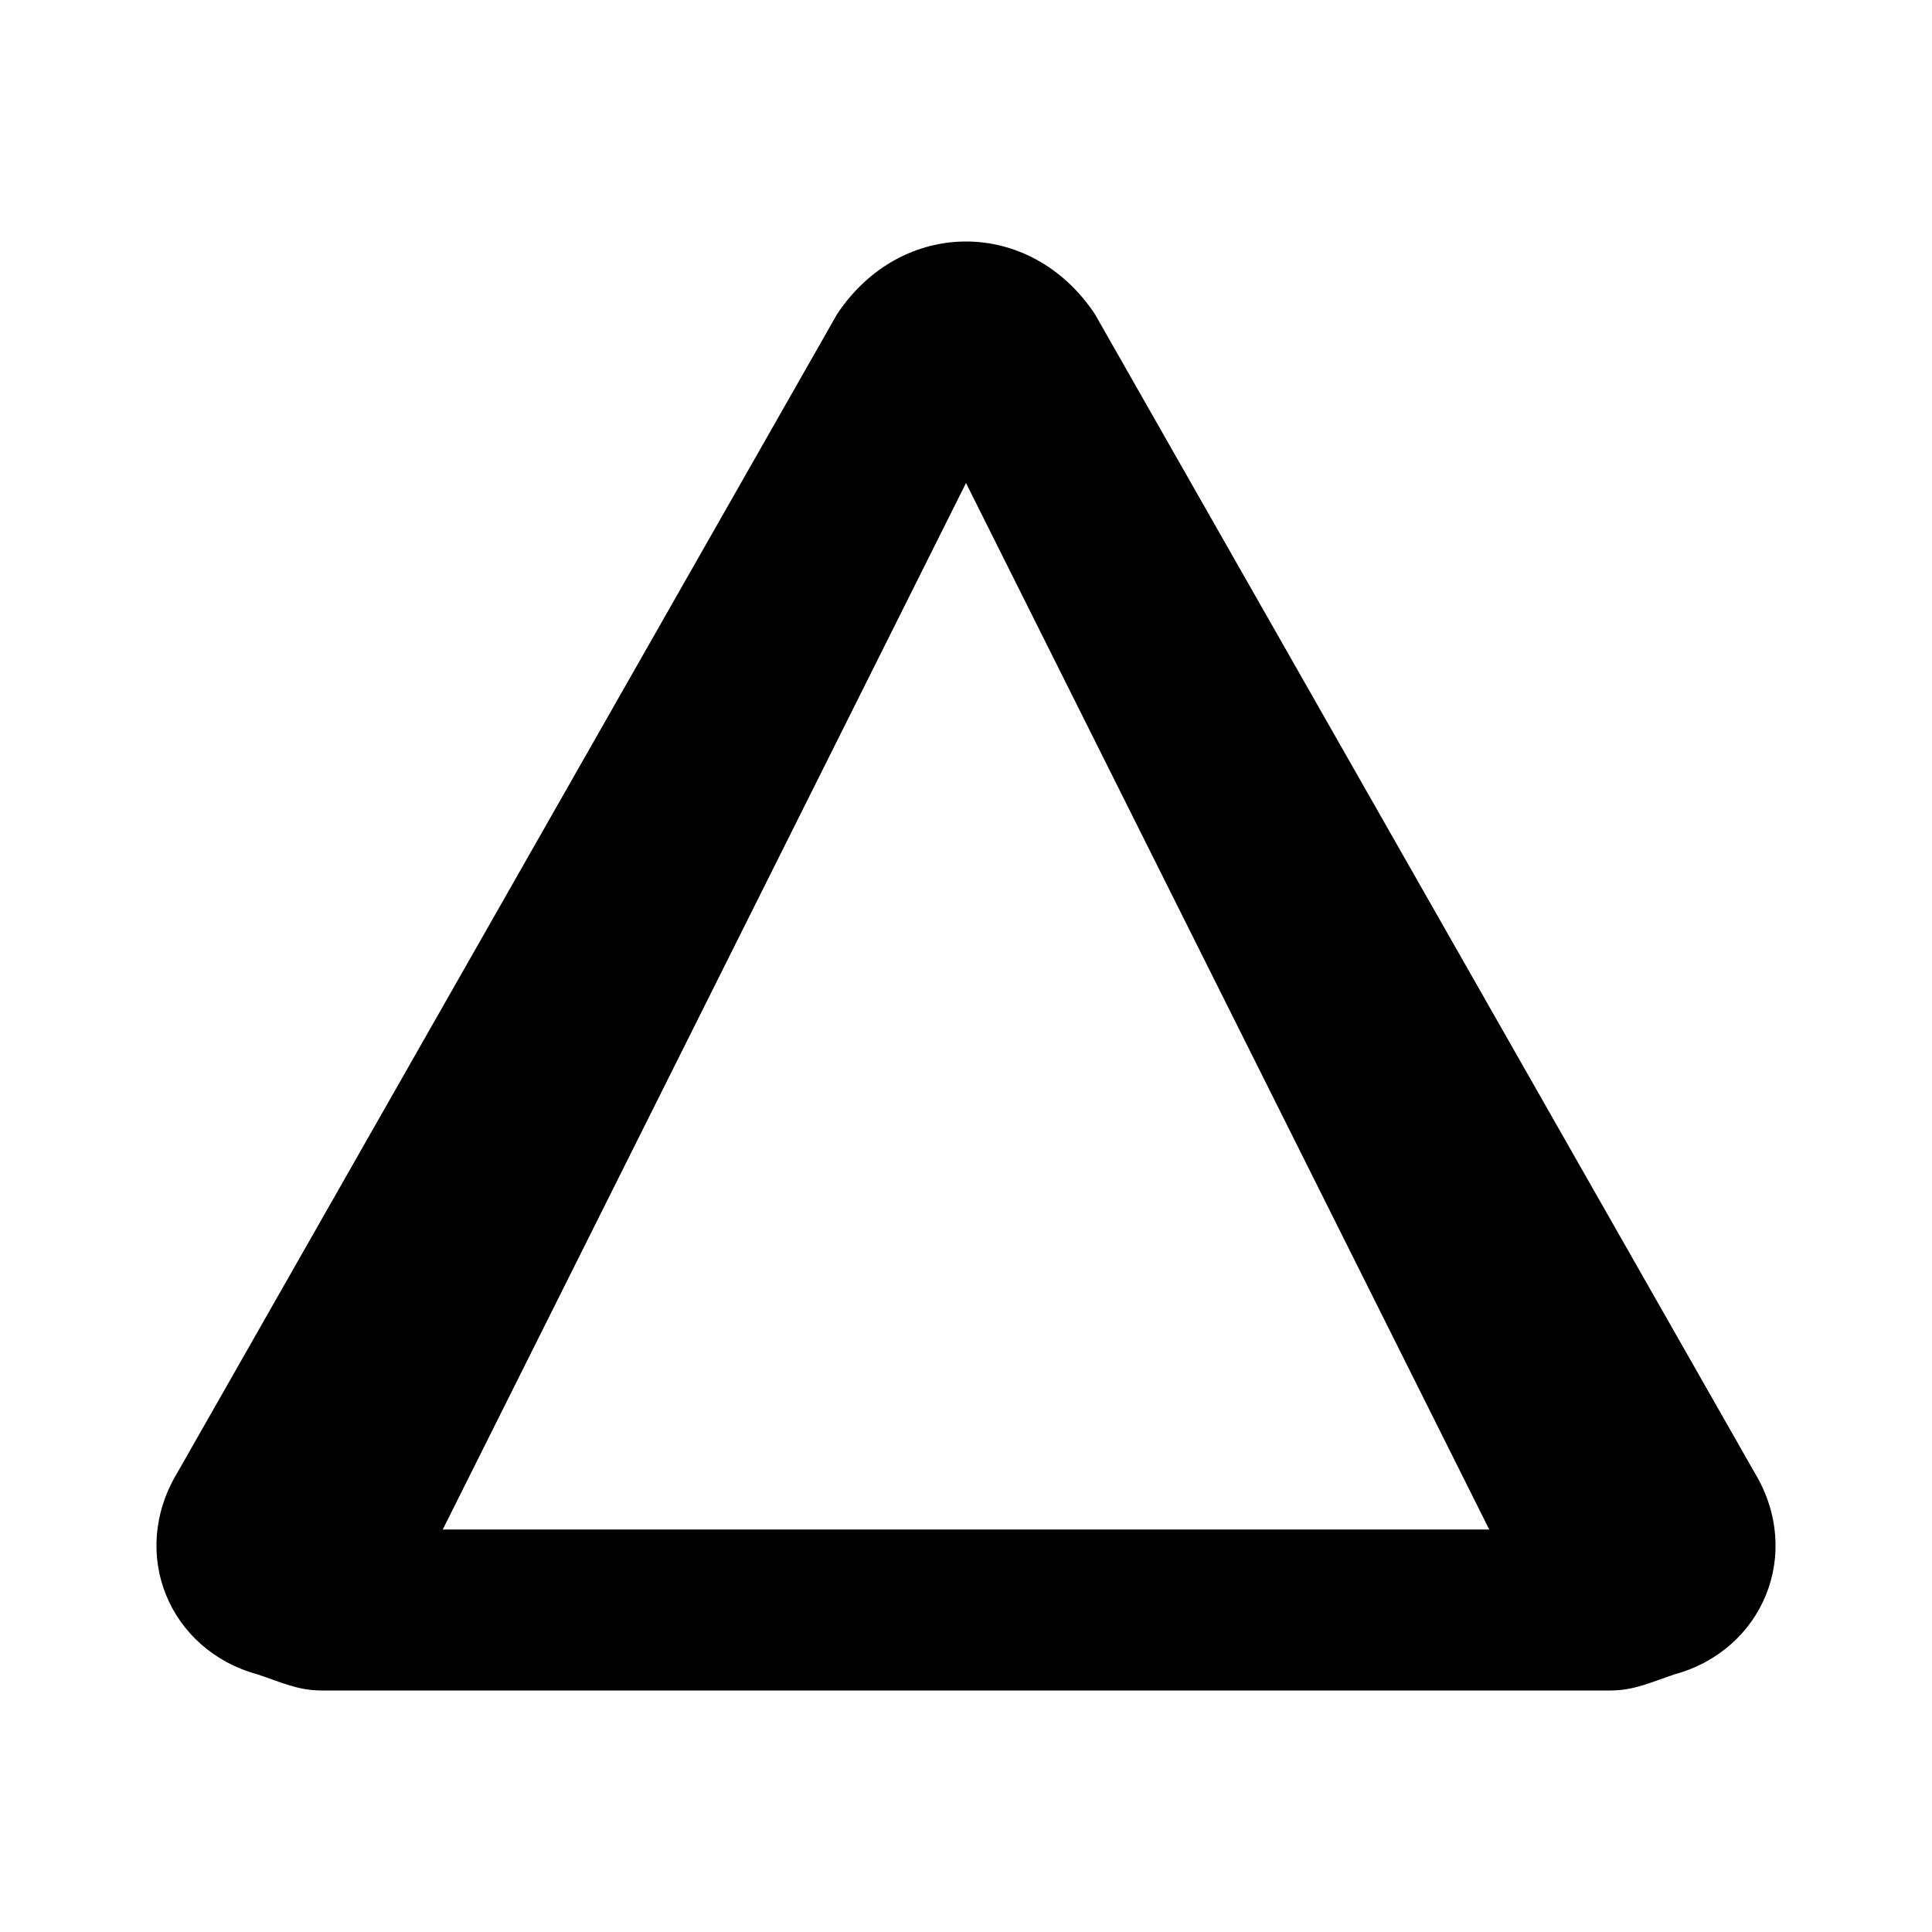
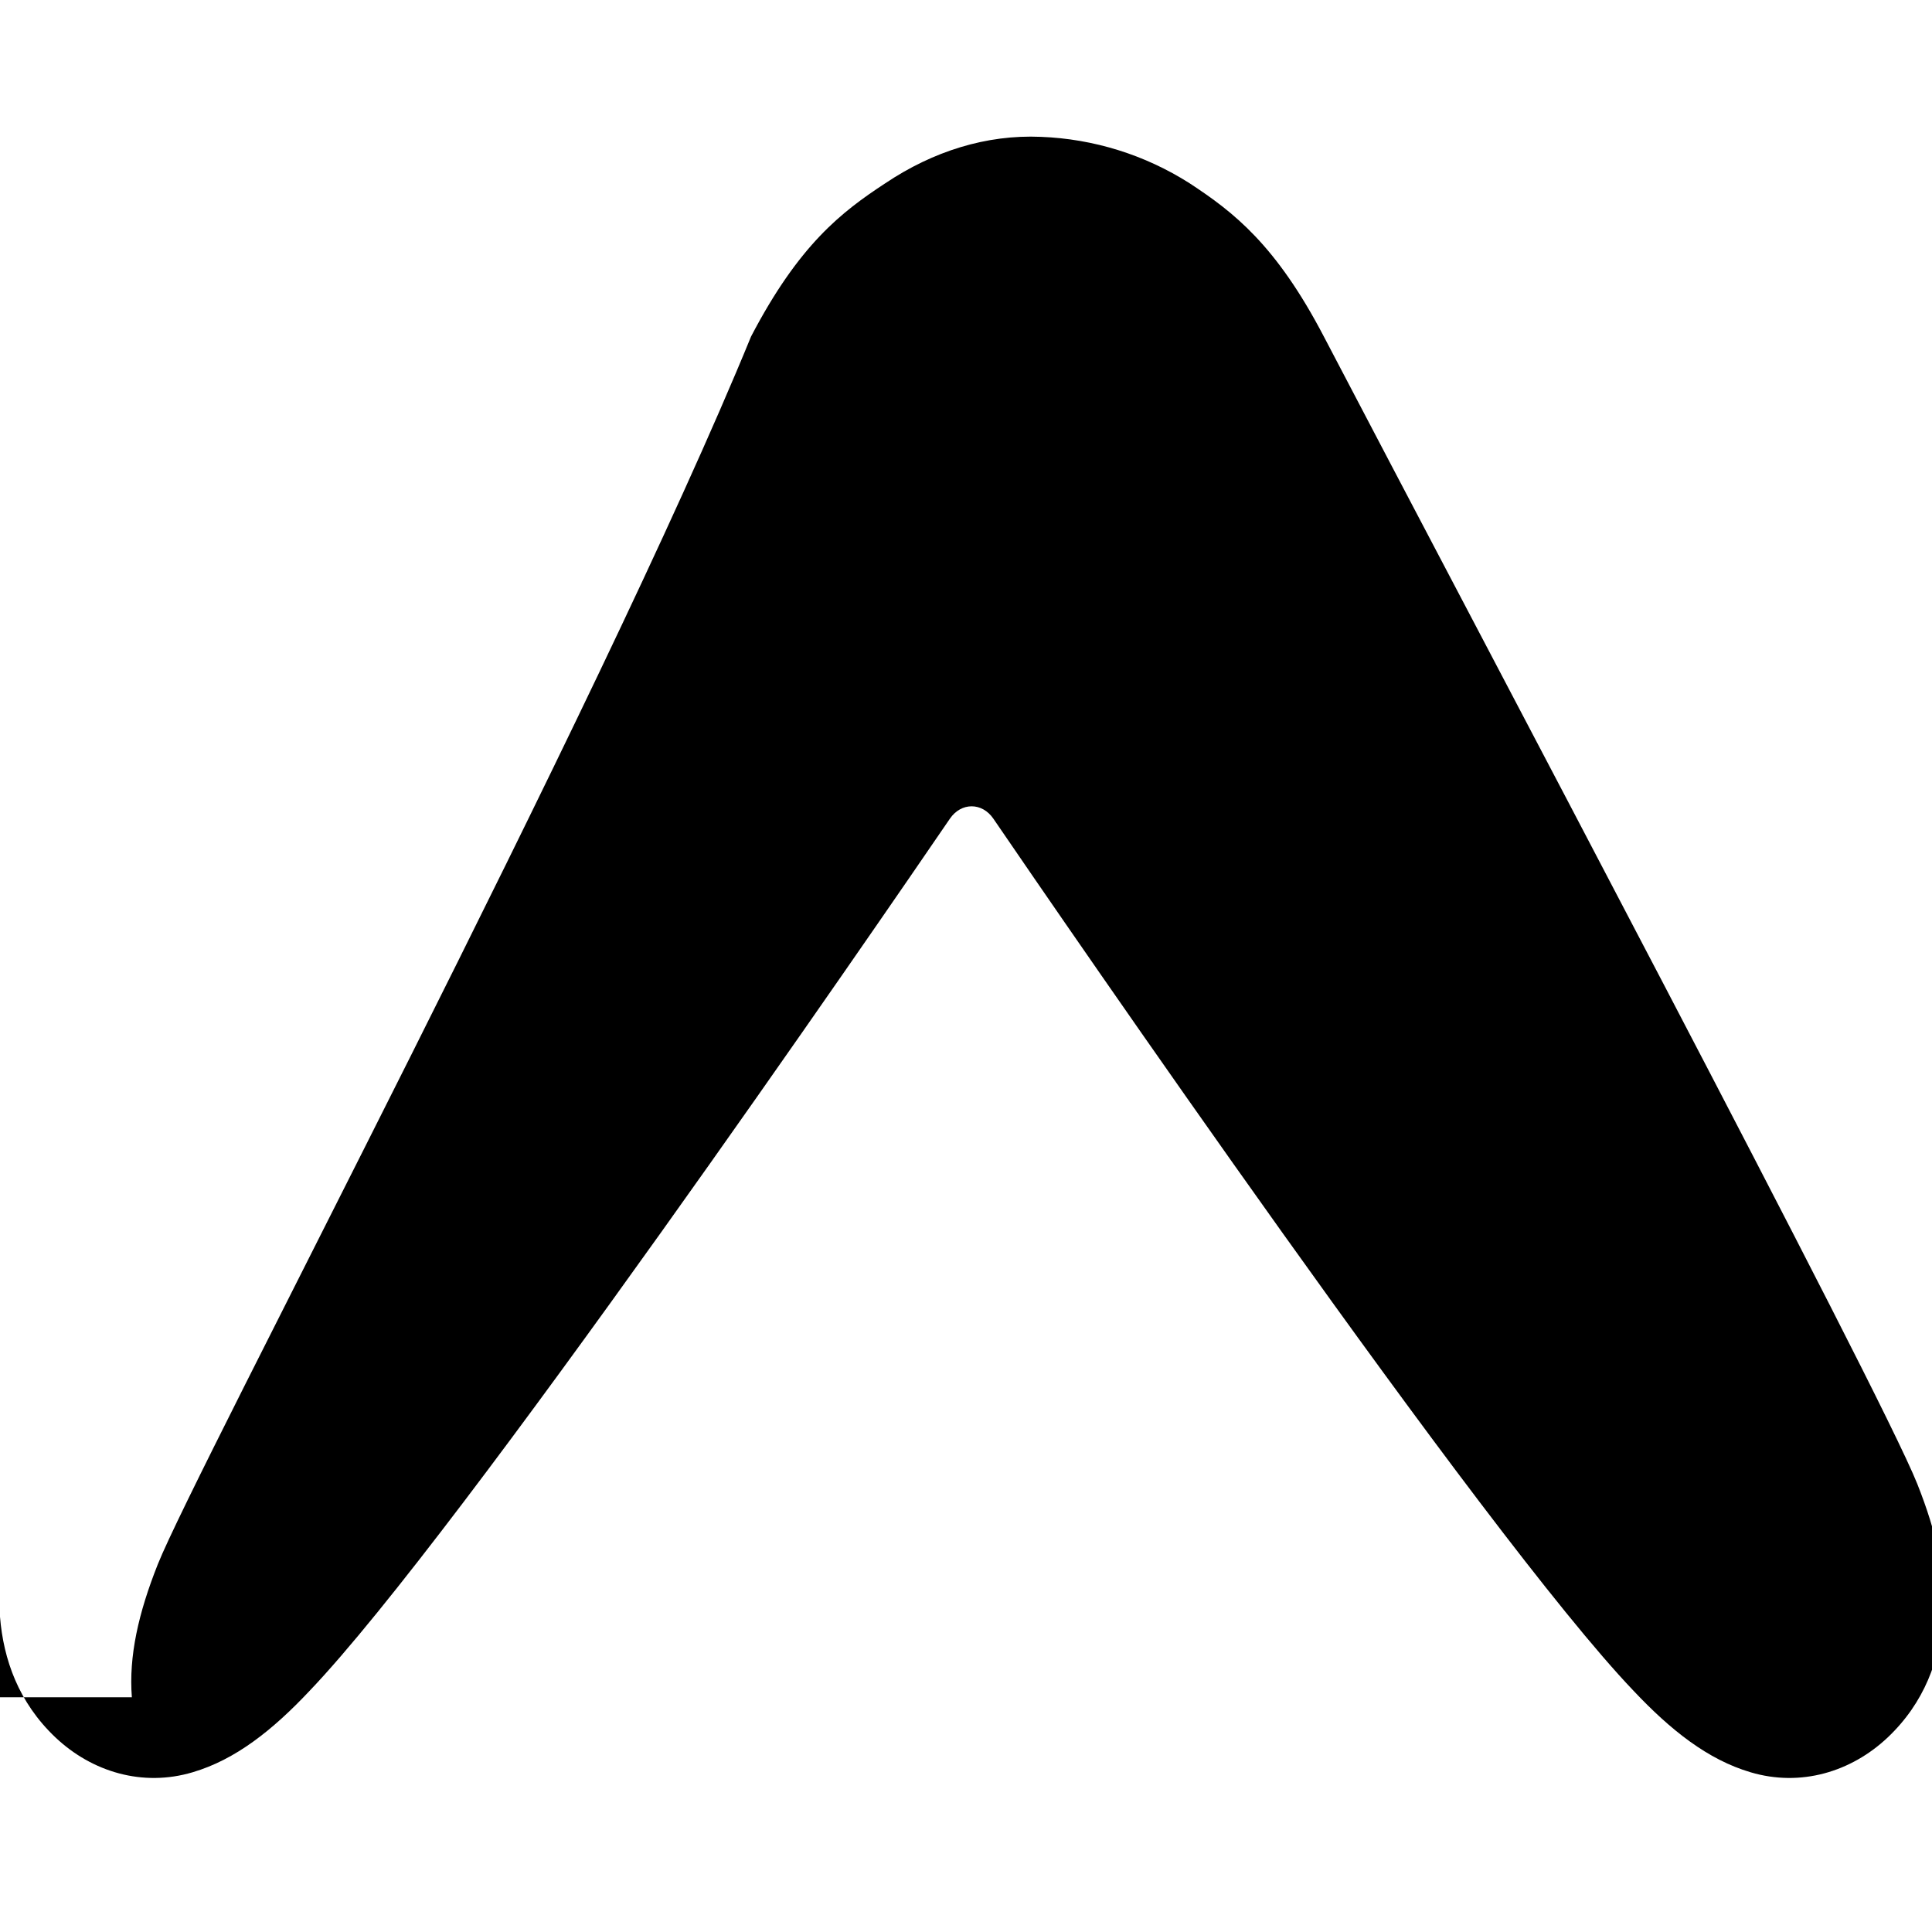
- <svg xmlns="http://www.w3.org/2000/svg" viewBox="0 0 24 24" fill="#000">
-   <path d="M12 3c-.6 0-1.2.3-1.6.9L2.2 18.3c-.6 1-.1 2.2 1 2.5.3.1.5.2.8.2h16c.3 0 .5-.1.8-.2 1.1-.3 1.6-1.5 1-2.5L13.6 3.9C13.2 3.3 12.6 3 12 3zm0 3l6.5 13H5.5L12 6z" />
+ <svg xmlns="http://www.w3.org/2000/svg" viewBox="0 0 24 24" fill="#000000">
+   <path d="M0 20.084c.043.53.23 1.065.69 1.5.455.429 1.083.616 1.702.432.534-.157.996-.525 1.455-1.013C5.71 19.053 10.96 11.399 11.8 10.17c.14-.205.4-.205.54 0 .84 1.23 6.09 8.884 7.952 10.833.46.488.922.856 1.455 1.013.62.184 1.247-.003 1.702-.432.46-.435.647-.97.69-1.5.04-.51-.082-1.047-.322-1.651-.47-1.18-5.47-10.614-7.372-14.253-.595-1.139-1.12-1.545-1.67-1.905a3.7 3.7 0 0 0-1.843-.575c-.68-.03-1.342.18-1.932.575-.55.36-1.075.766-1.67 1.905C7.43 8.82 2.43 18.253 1.96 19.433c-.24.604-.362 1.141-.322 1.651H0Z" />
</svg>
